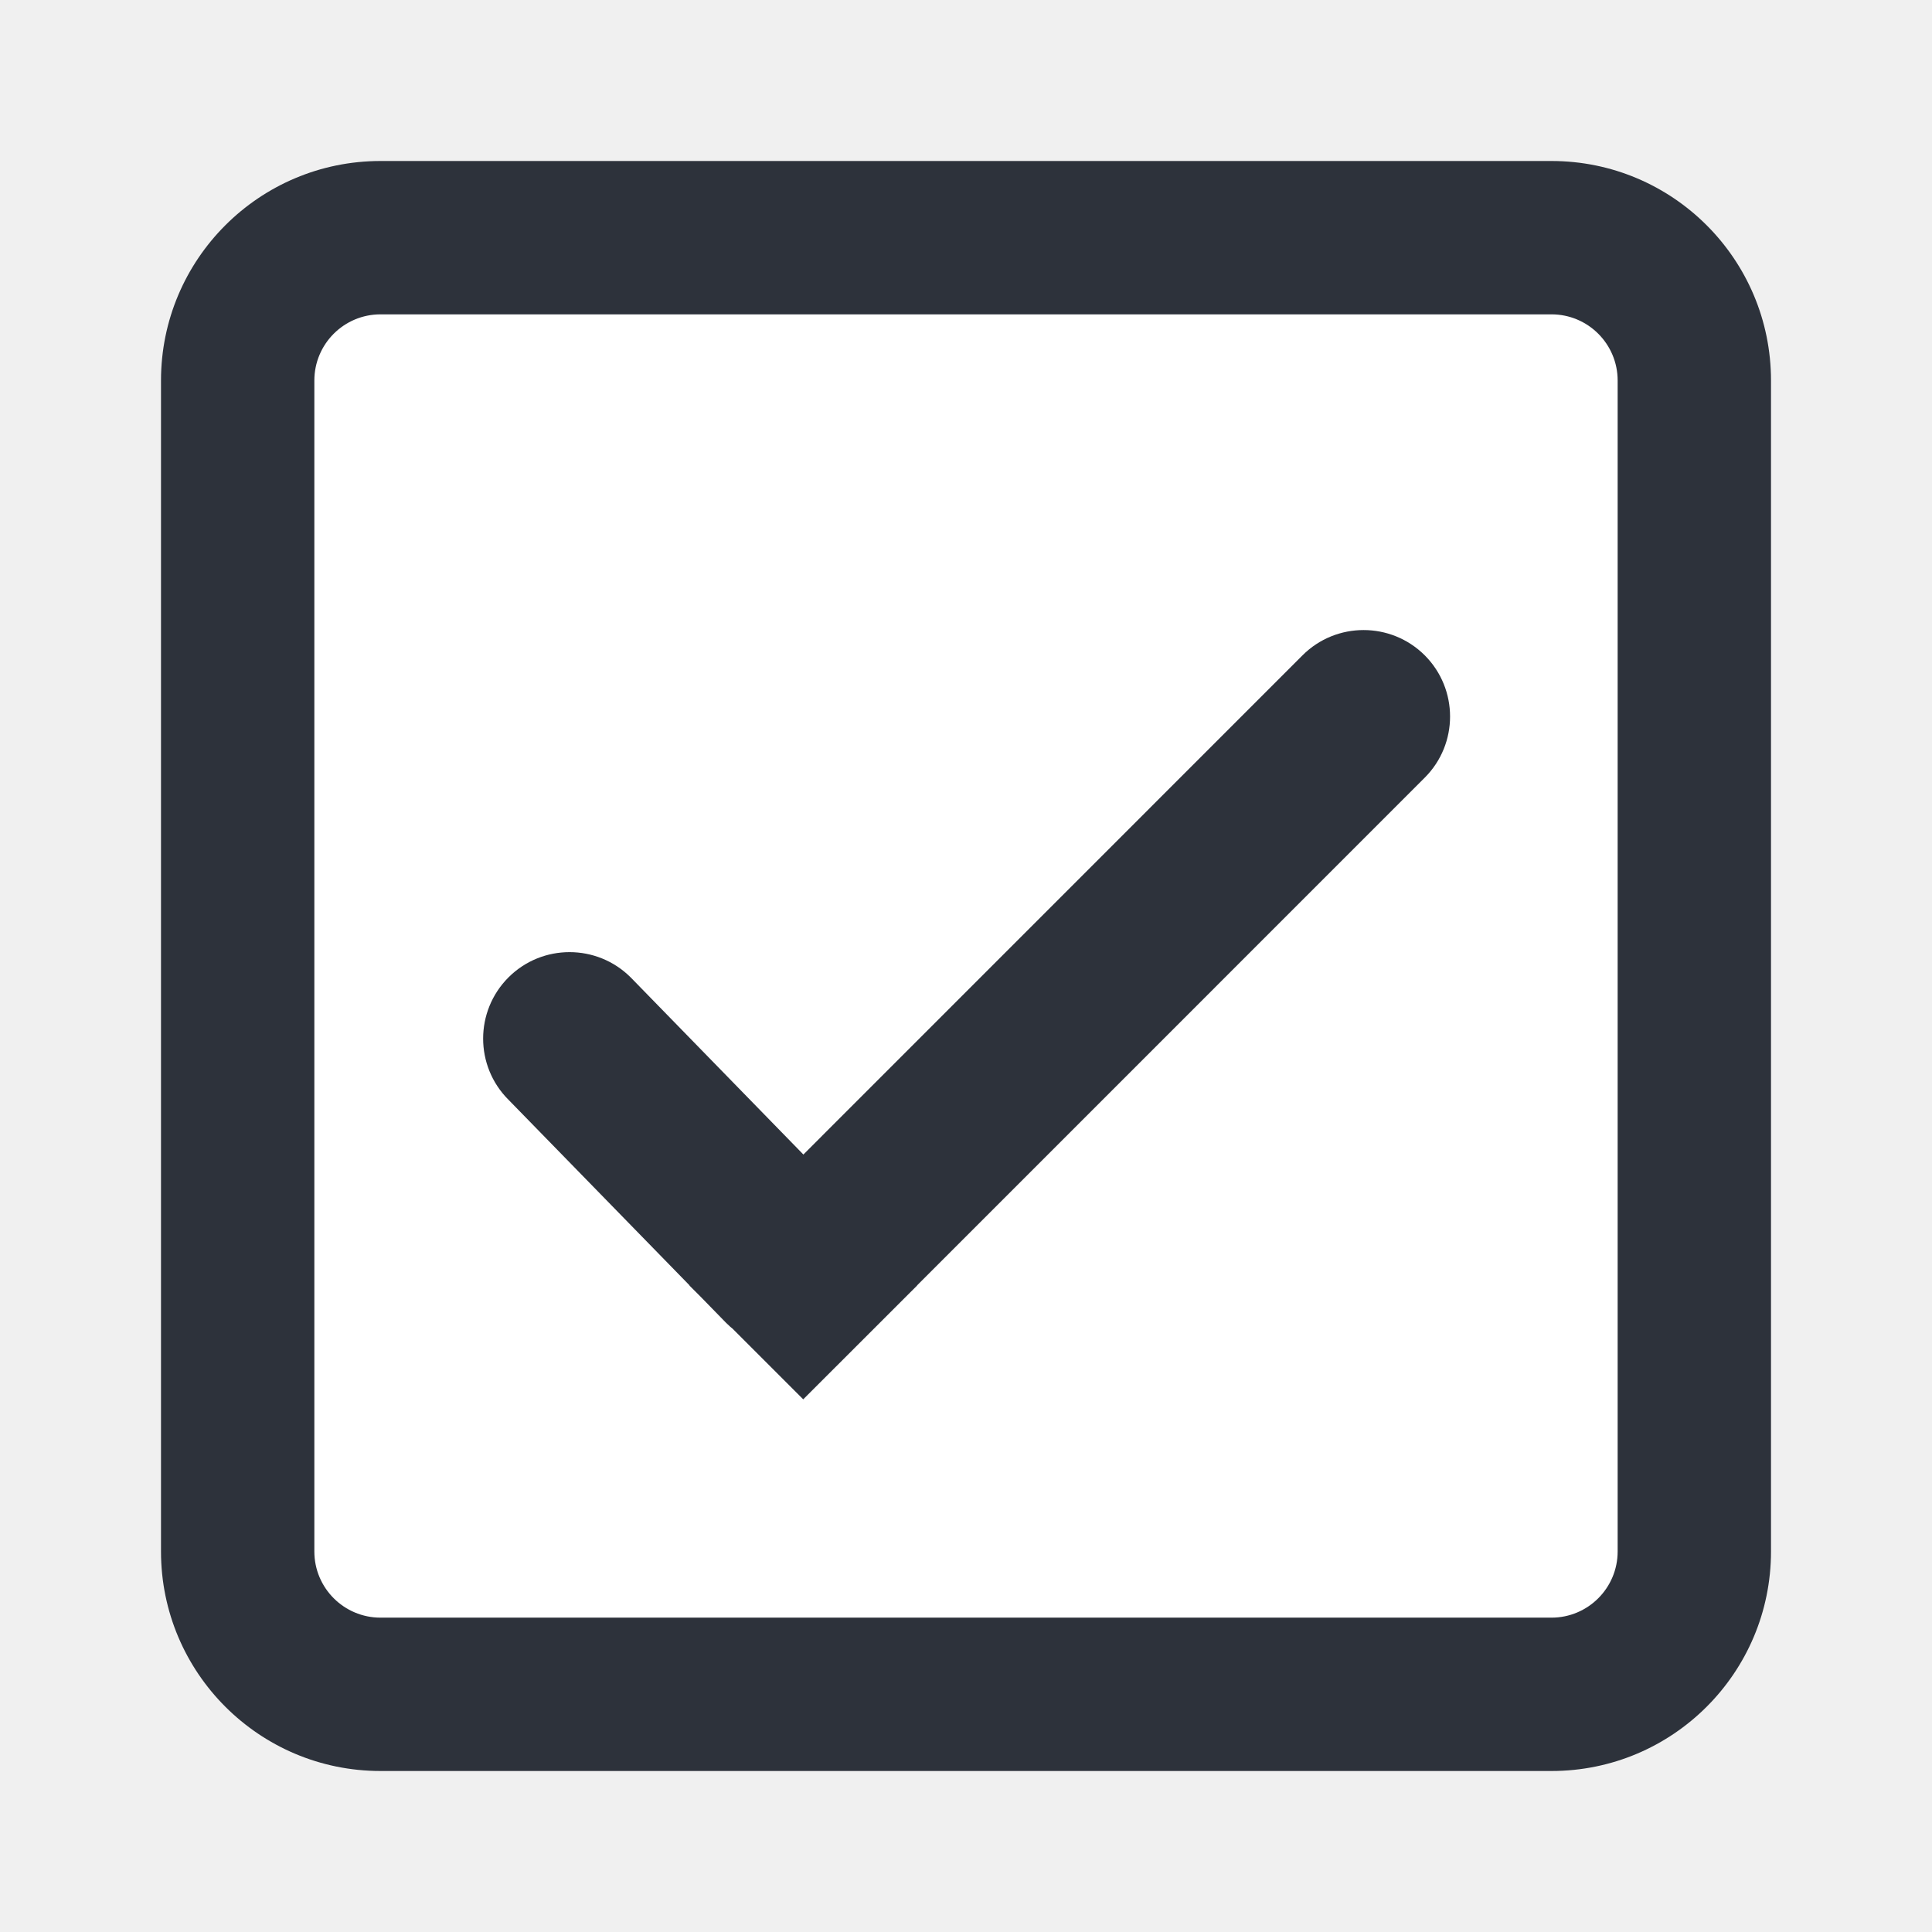
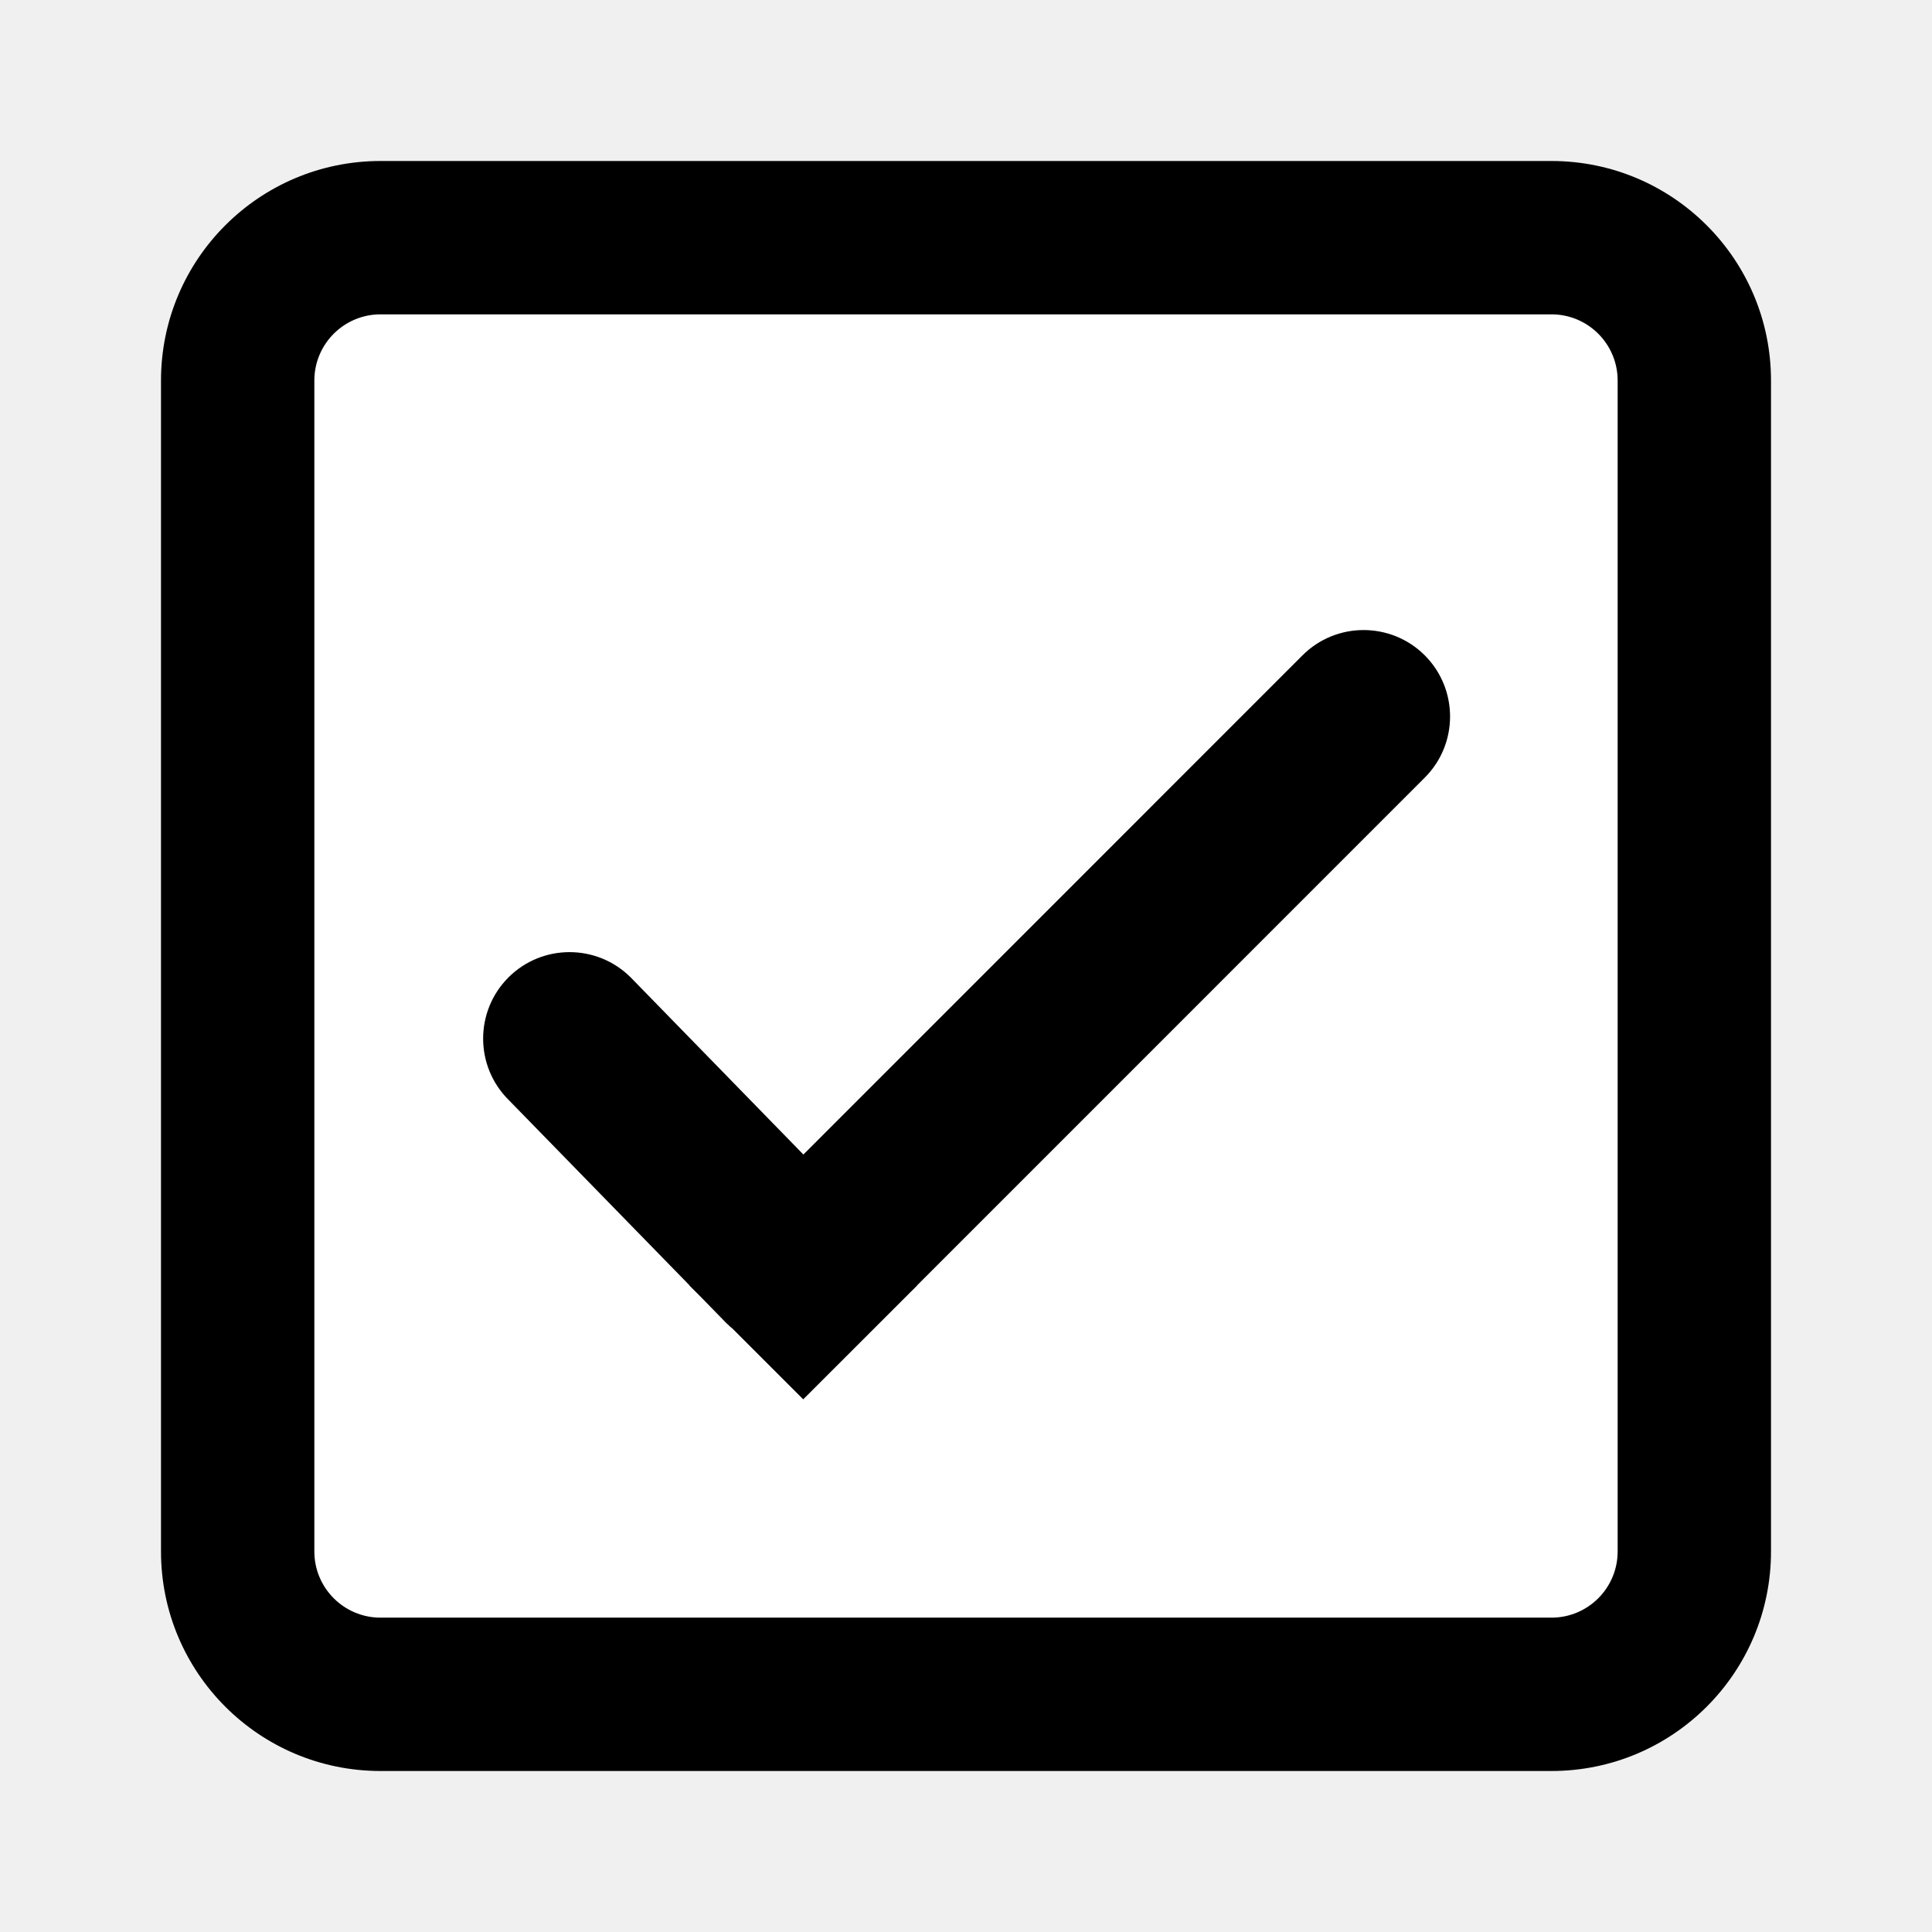
<svg xmlns="http://www.w3.org/2000/svg" width="20" height="20" viewBox="0 0 24 24">
  <g fill="none" fill-rule="evenodd">
    <path fill="#FFF" fill-rule="nonzero" d="M3.914,3 C3.409,3 3,3.409 3,3.914 L3,20.086 C3,20.591 3.409,21 3.914,21 L20.086,21 C20.591,21 21,20.591 21,20.086 L21,3.914 C21,3.409 20.591,3 20.086,3 L3.914,3 Z" />
-     <path class="checkbox-stroke" fill="#2D323B" fill-rule="nonzero" d="M19.273,2 C20.779,2 22,3.221 22,4.727 L22,19.273 C22,20.779 20.779,22 19.273,22 L4.727,22 C3.221,22 2,20.779 2,19.273 L2,4.727 C2,3.221 3.221,2 4.727,2 L19.273,2 Z M19.273,3.905 L4.727,3.905 C4.273,3.905 3.905,4.273 3.905,4.727 L3.905,19.273 C3.905,19.727 4.273,20.095 4.727,20.095 L19.273,20.095 C19.727,20.095 20.095,19.727 20.095,19.273 L20.095,4.727 C20.095,4.273 19.727,3.905 19.273,3.905 Z M9.978,14.555 L11.393,15.969 L9.978,17.383 L8.564,15.969 L9.978,14.555 Z M9.973,16.731 C9.638,16.792 9.28,16.693 9.021,16.434 L6.316,13.661 C5.897,13.242 5.897,12.562 6.316,12.142 C6.735,11.723 7.415,11.723 7.835,12.142 L9.98,14.342 L16.18,8.141 C16.599,7.722 17.279,7.722 17.699,8.141 C18.118,8.561 18.118,9.241 17.699,9.66 L10.926,16.434 C10.667,16.693 10.308,16.792 9.973,16.731 L9.973,16.731 Z" />
+     <path fill="currentColor" fill-rule="nonzero" d="M19.273,2 C20.779,2 22,3.221 22,4.727 L22,19.273 C22,20.779 20.779,22 19.273,22 L4.727,22 C3.221,22 2,20.779 2,19.273 L2,4.727 C2,3.221 3.221,2 4.727,2 L19.273,2 Z M19.273,3.905 L4.727,3.905 C4.273,3.905 3.905,4.273 3.905,4.727 L3.905,19.273 C3.905,19.727 4.273,20.095 4.727,20.095 L19.273,20.095 C19.727,20.095 20.095,19.727 20.095,19.273 L20.095,4.727 C20.095,4.273 19.727,3.905 19.273,3.905 Z M9.978,14.555 L11.393,15.969 L9.978,17.383 L8.564,15.969 L9.978,14.555 Z M9.973,16.731 C9.638,16.792 9.28,16.693 9.021,16.434 L6.316,13.661 C5.897,13.242 5.897,12.562 6.316,12.142 C6.735,11.723 7.415,11.723 7.835,12.142 L9.98,14.342 L16.18,8.141 C16.599,7.722 17.279,7.722 17.699,8.141 C18.118,8.561 18.118,9.241 17.699,9.66 L10.926,16.434 C10.667,16.693 10.308,16.792 9.973,16.731 L9.973,16.731 Z" />
  </g>
</svg>
